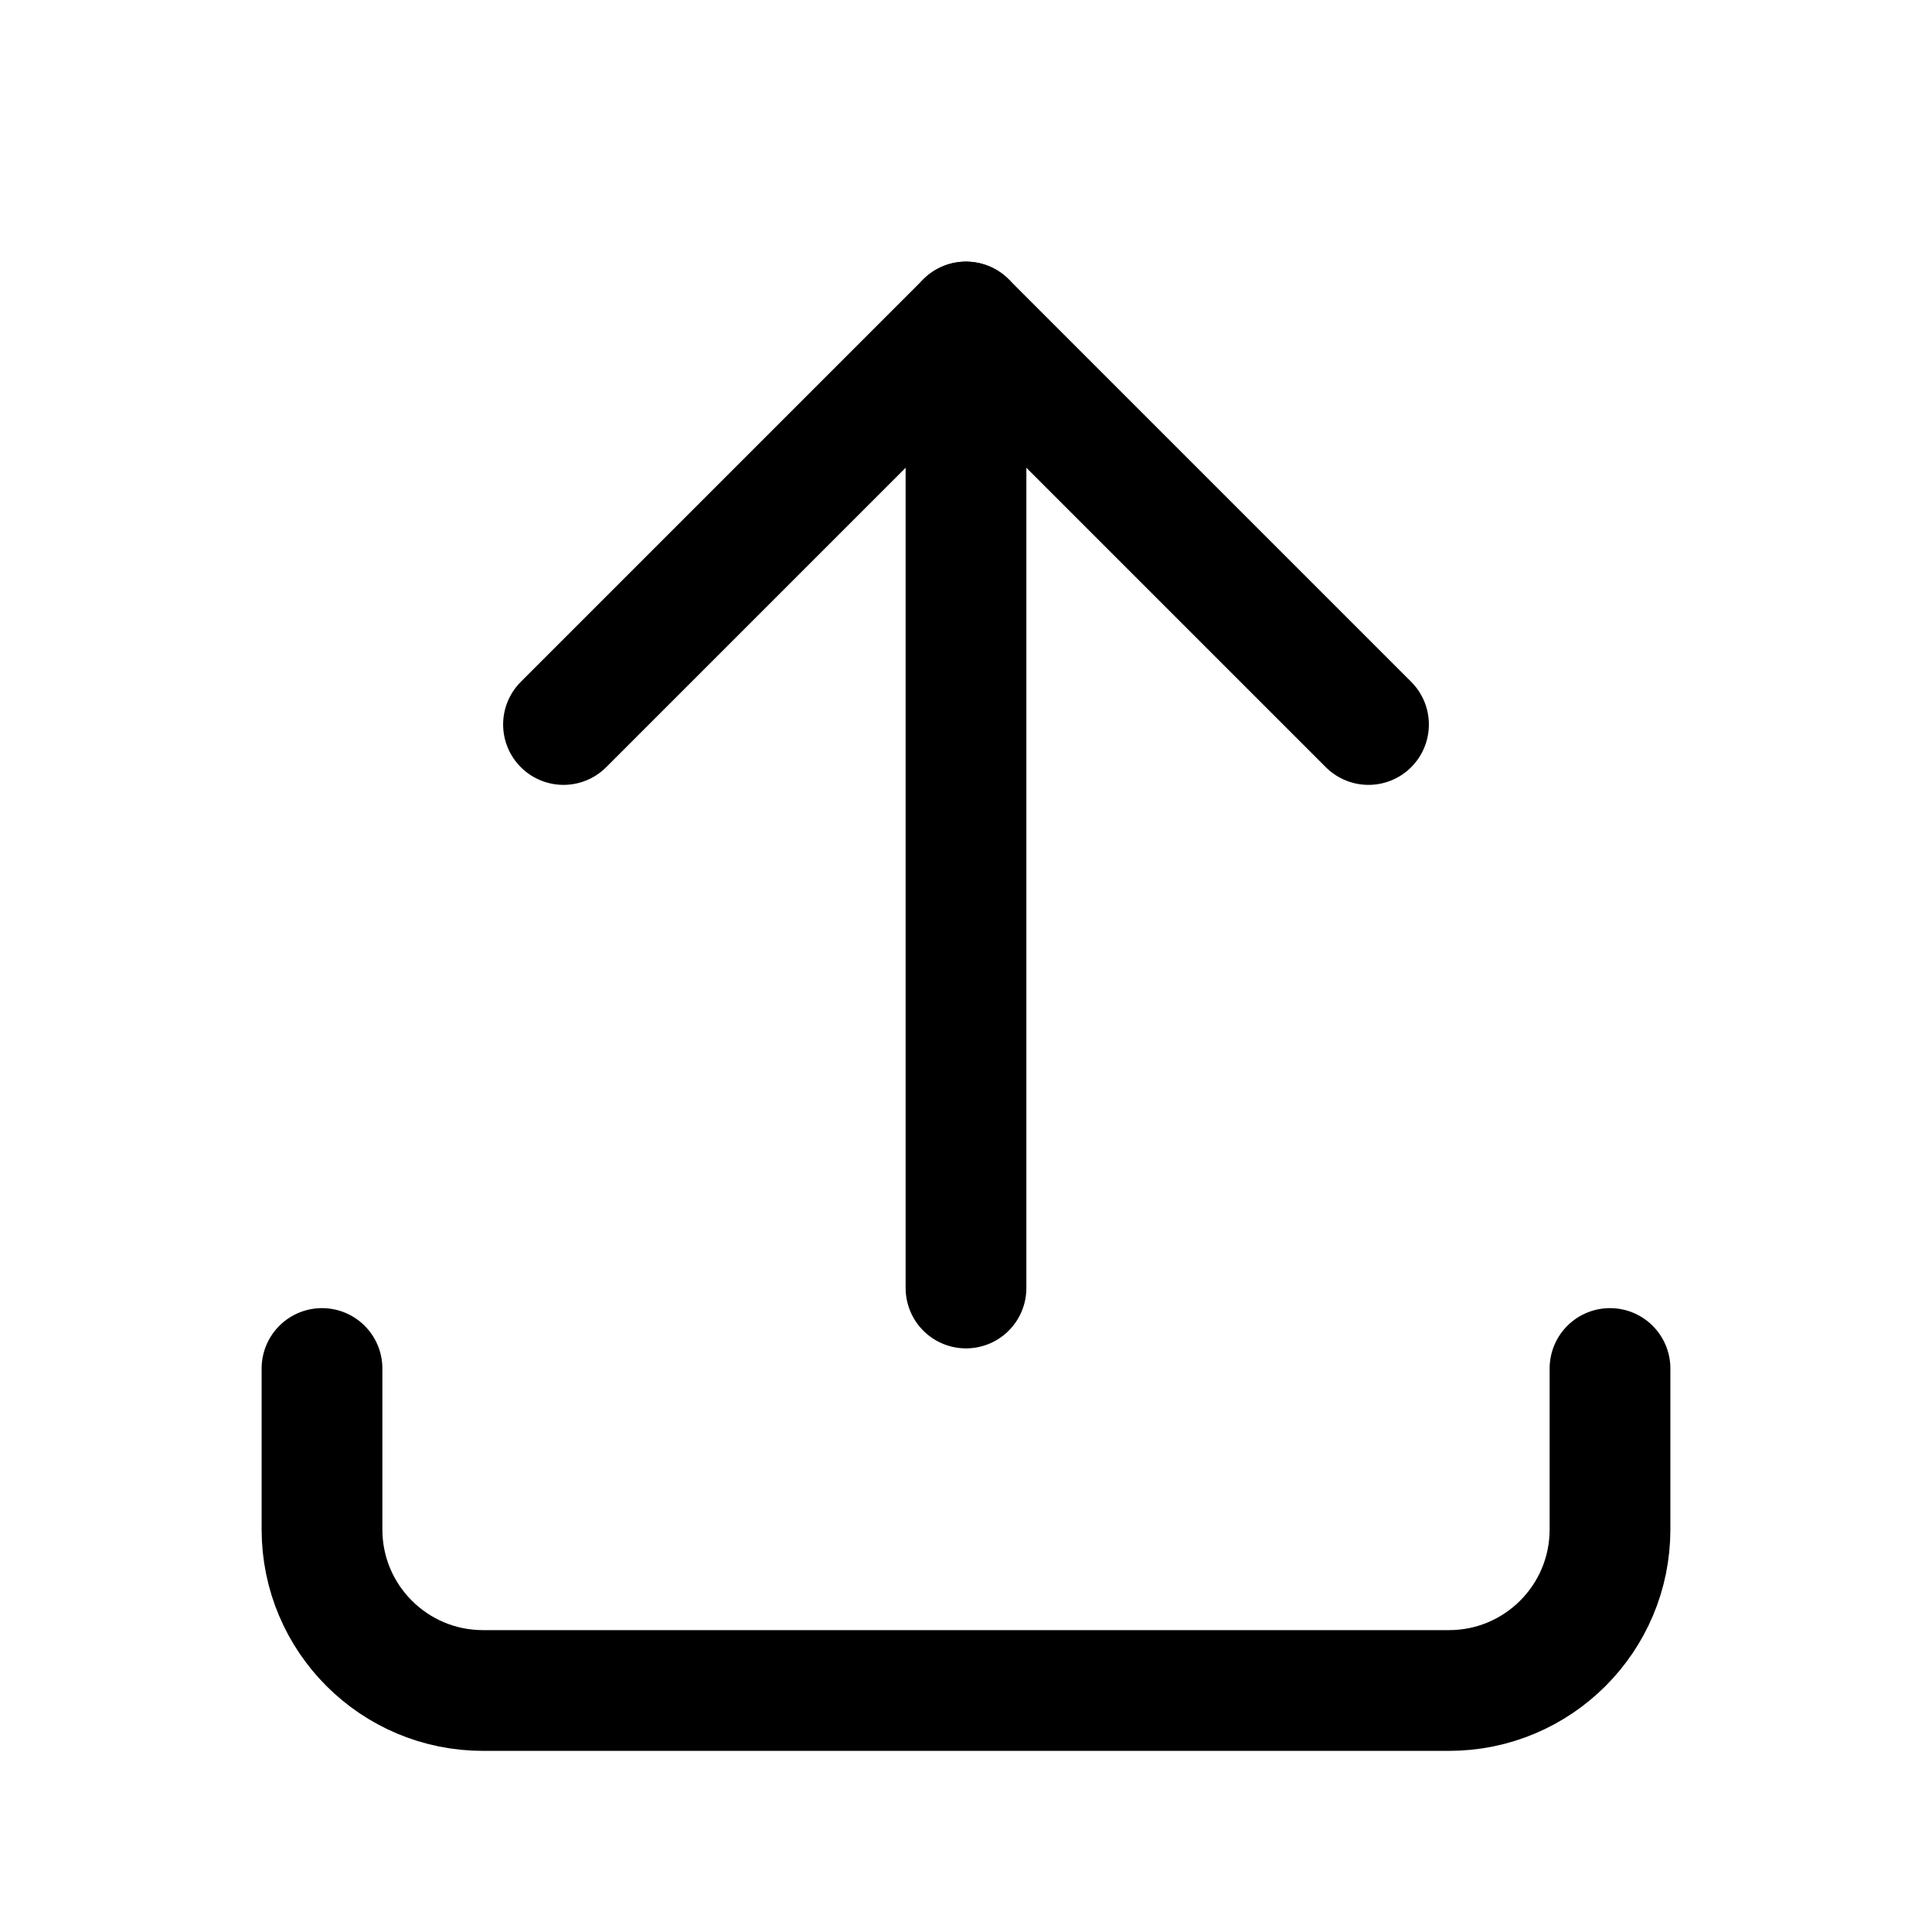
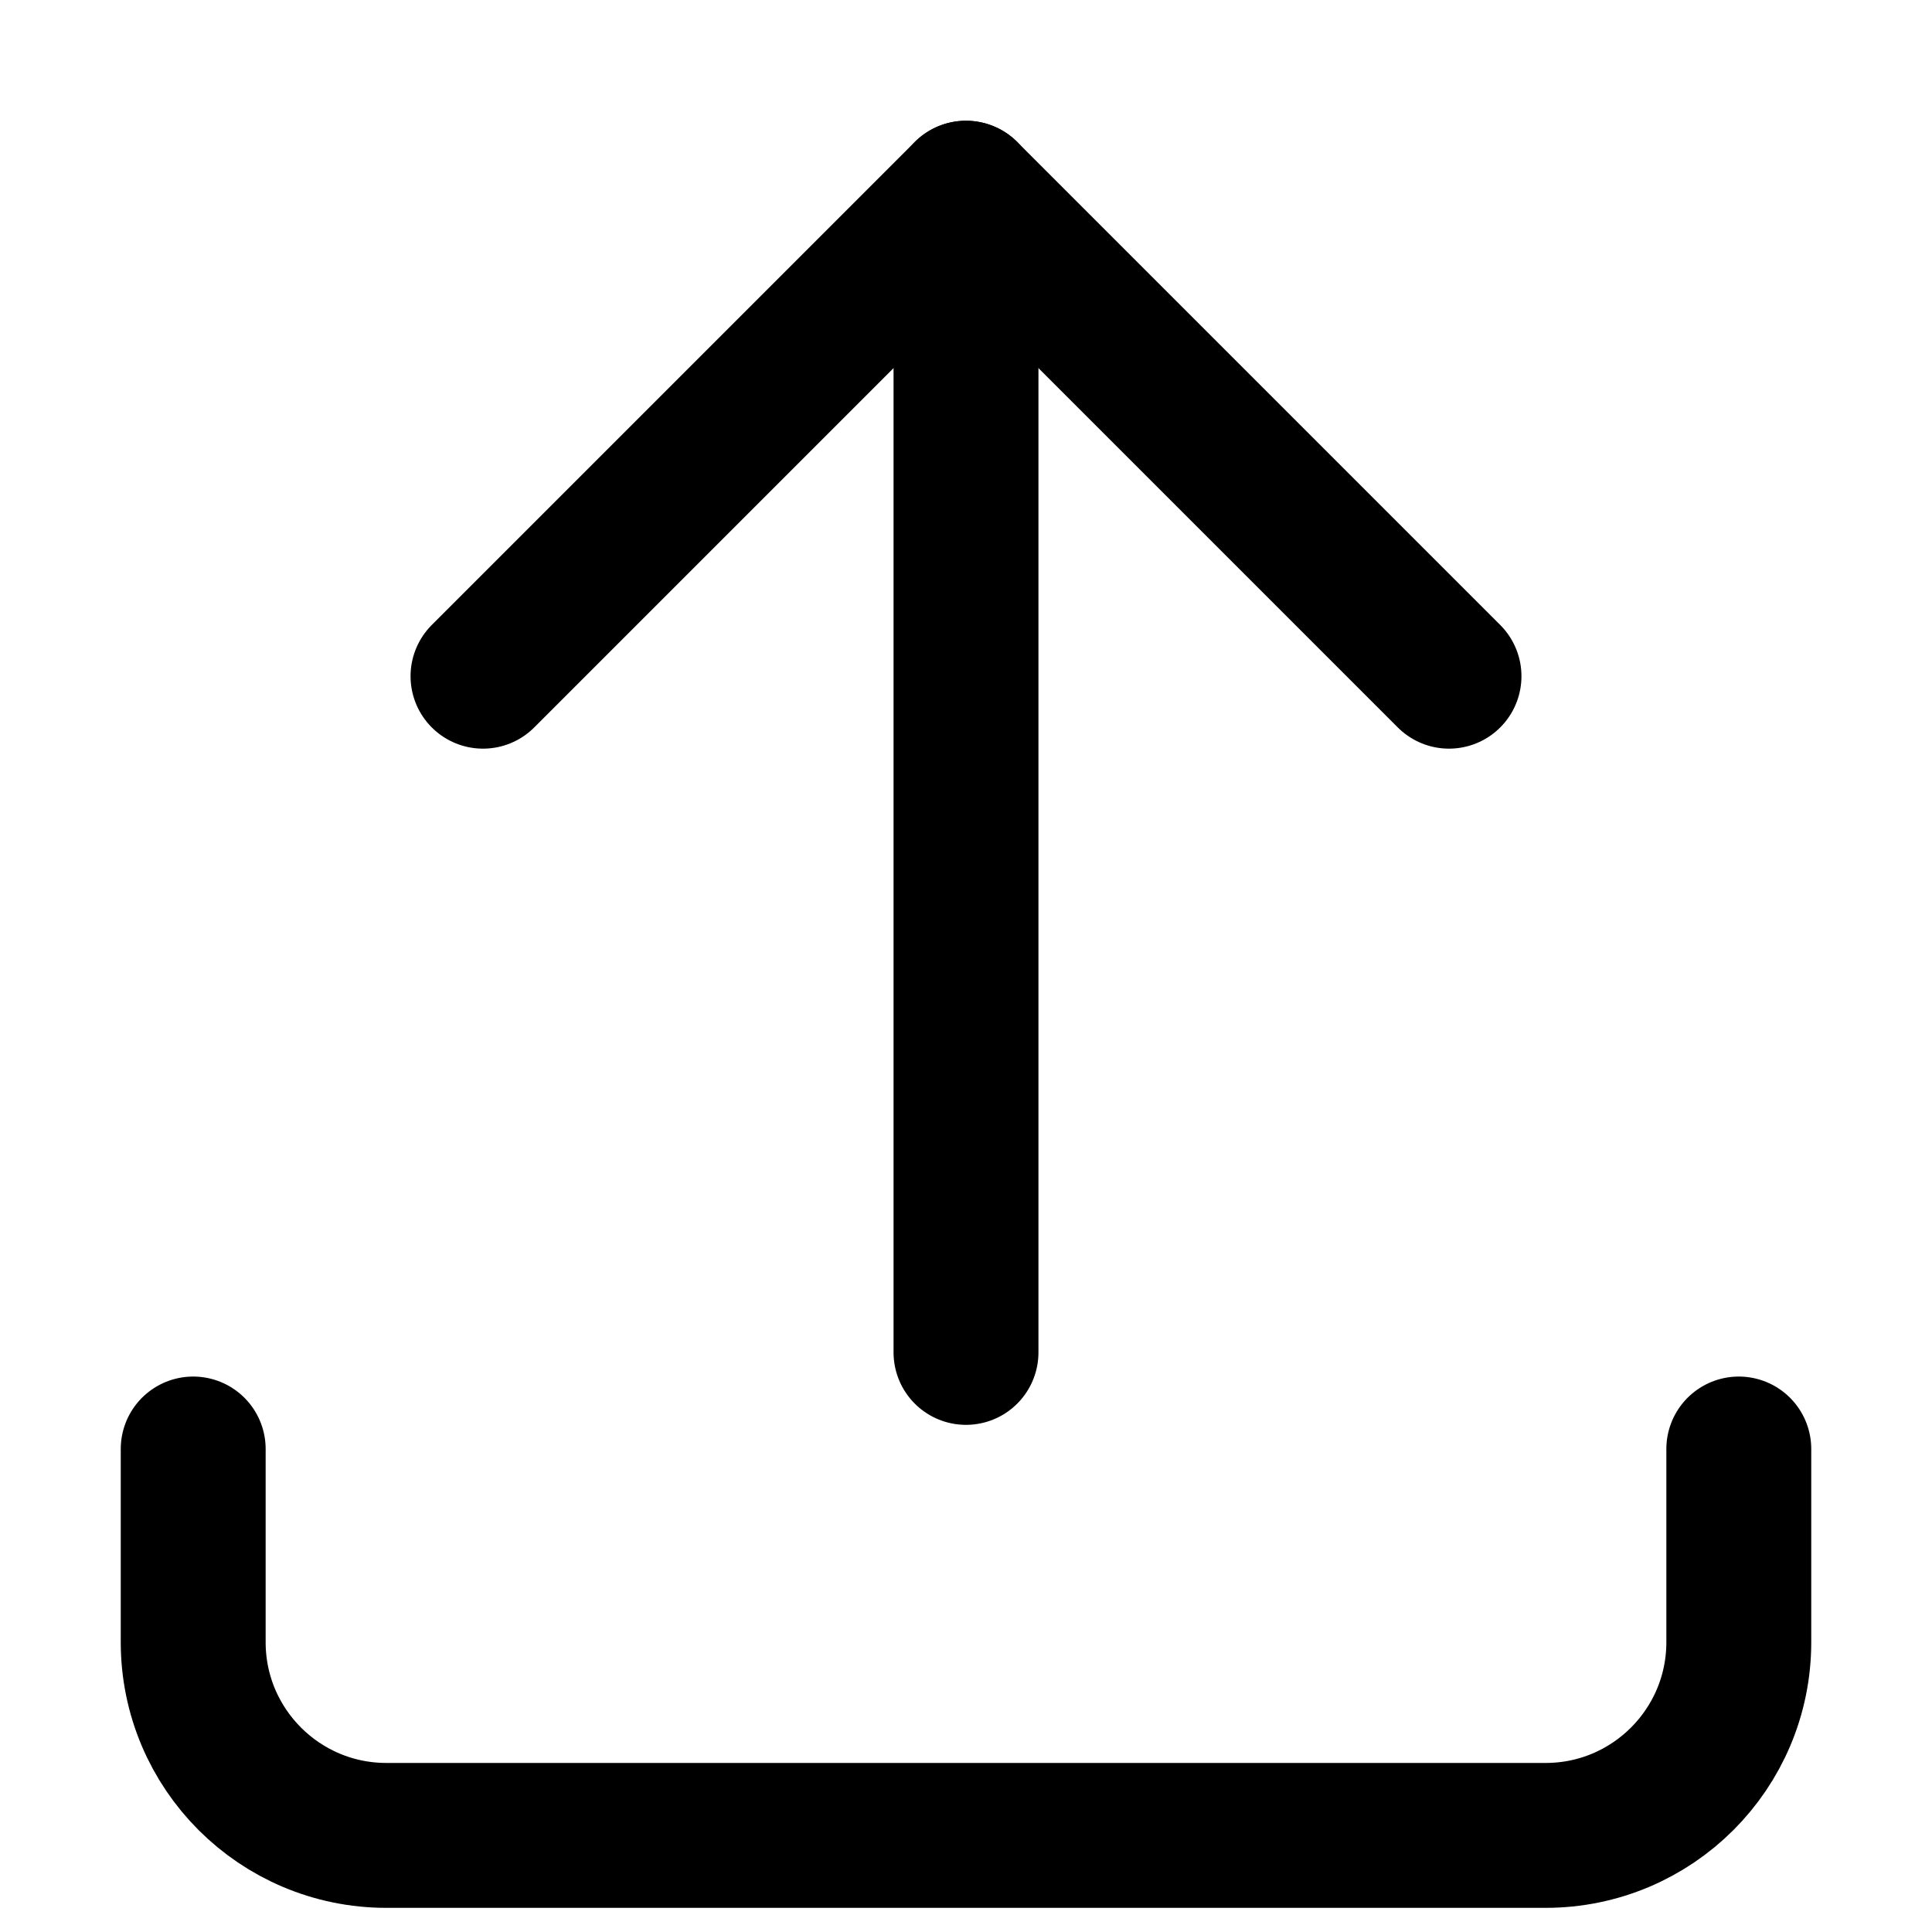
- <svg xmlns="http://www.w3.org/2000/svg" class="icon icon-tabler icon-tabler-upload" width="44" height="44" viewBox="0 0 24 24" stroke-width="1.5" stroke="#000000" fill="none" stroke-linecap="round" stroke-linejoin="round">
+ <svg xmlns="http://www.w3.org/2000/svg" class="icon icon-tabler icon-tabler-upload" width="44" height="44" viewBox="2 2 20 20" stroke-width="1.5" stroke="#000000" fill="none" stroke-linecap="round" stroke-linejoin="round">
  <path stroke="none" d="M0 0h24v24H0z" fill="none" />
  <path d="M4 17v2a2 2 0 0 0 2 2h12a2 2 0 0 0 2 -2v-2" />
  <polyline points="7 9 12 4 17 9" />
  <line x1="12" y1="4" x2="12" y2="16" />
</svg>
